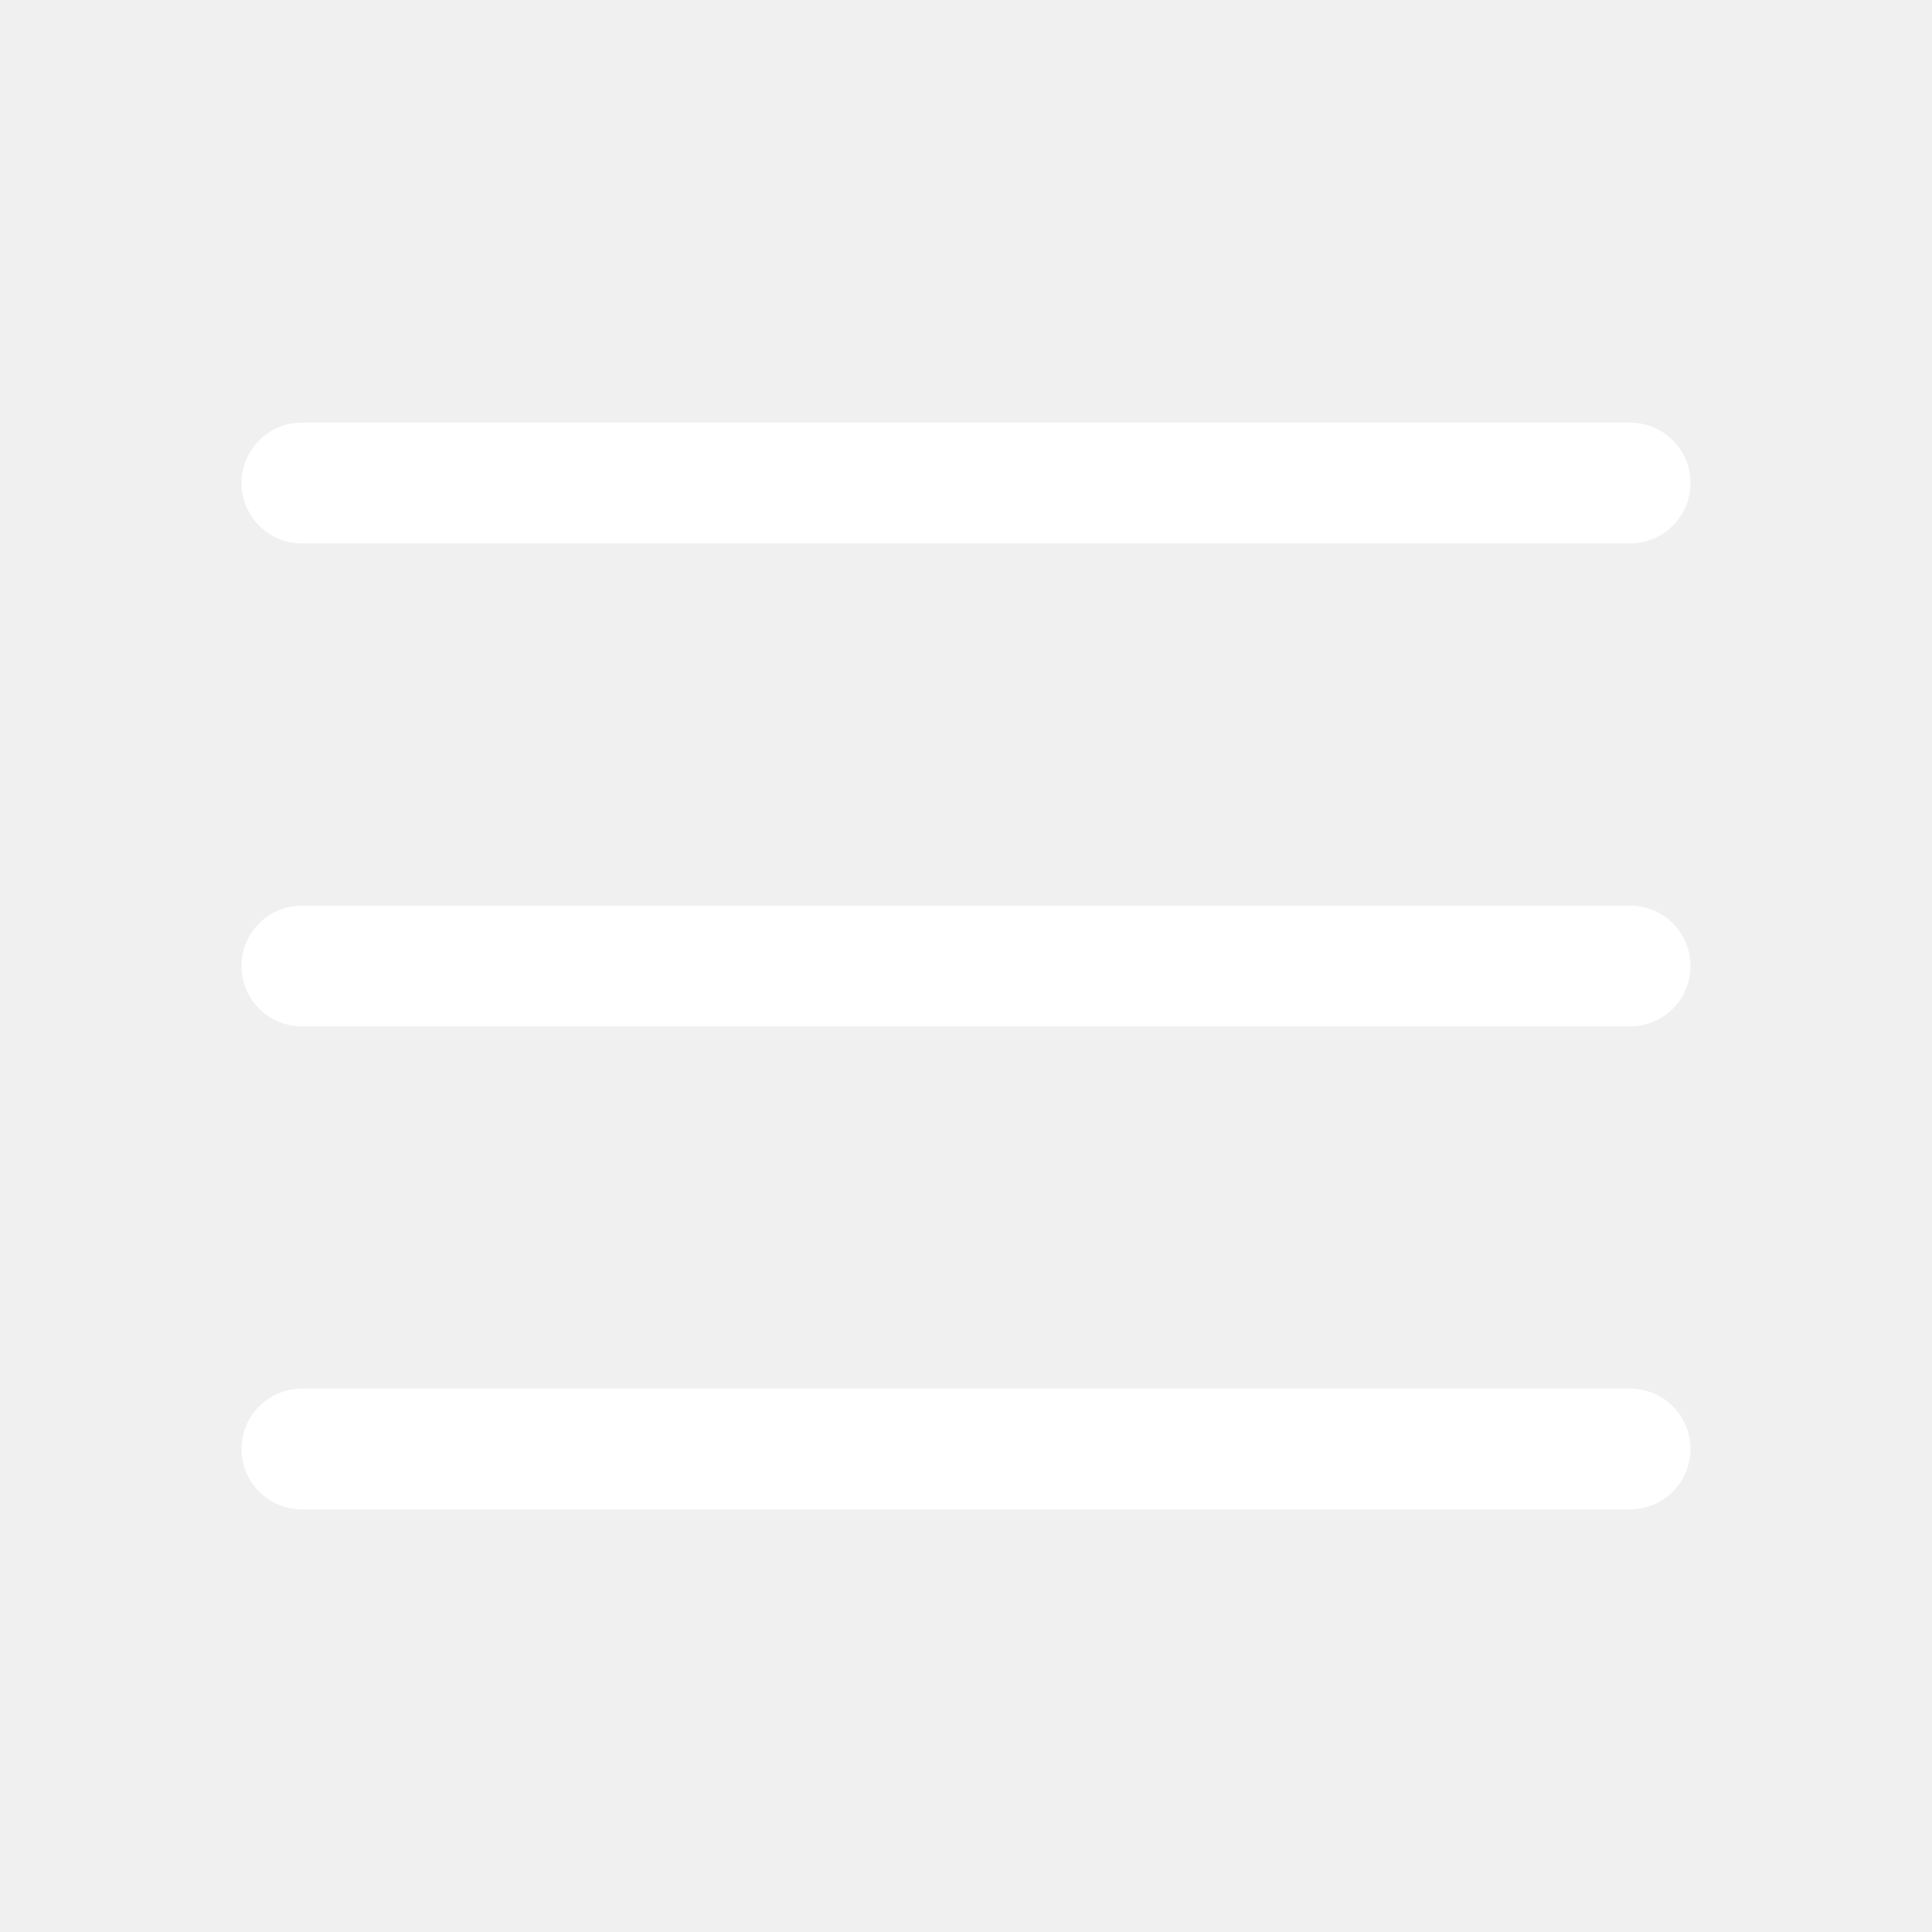
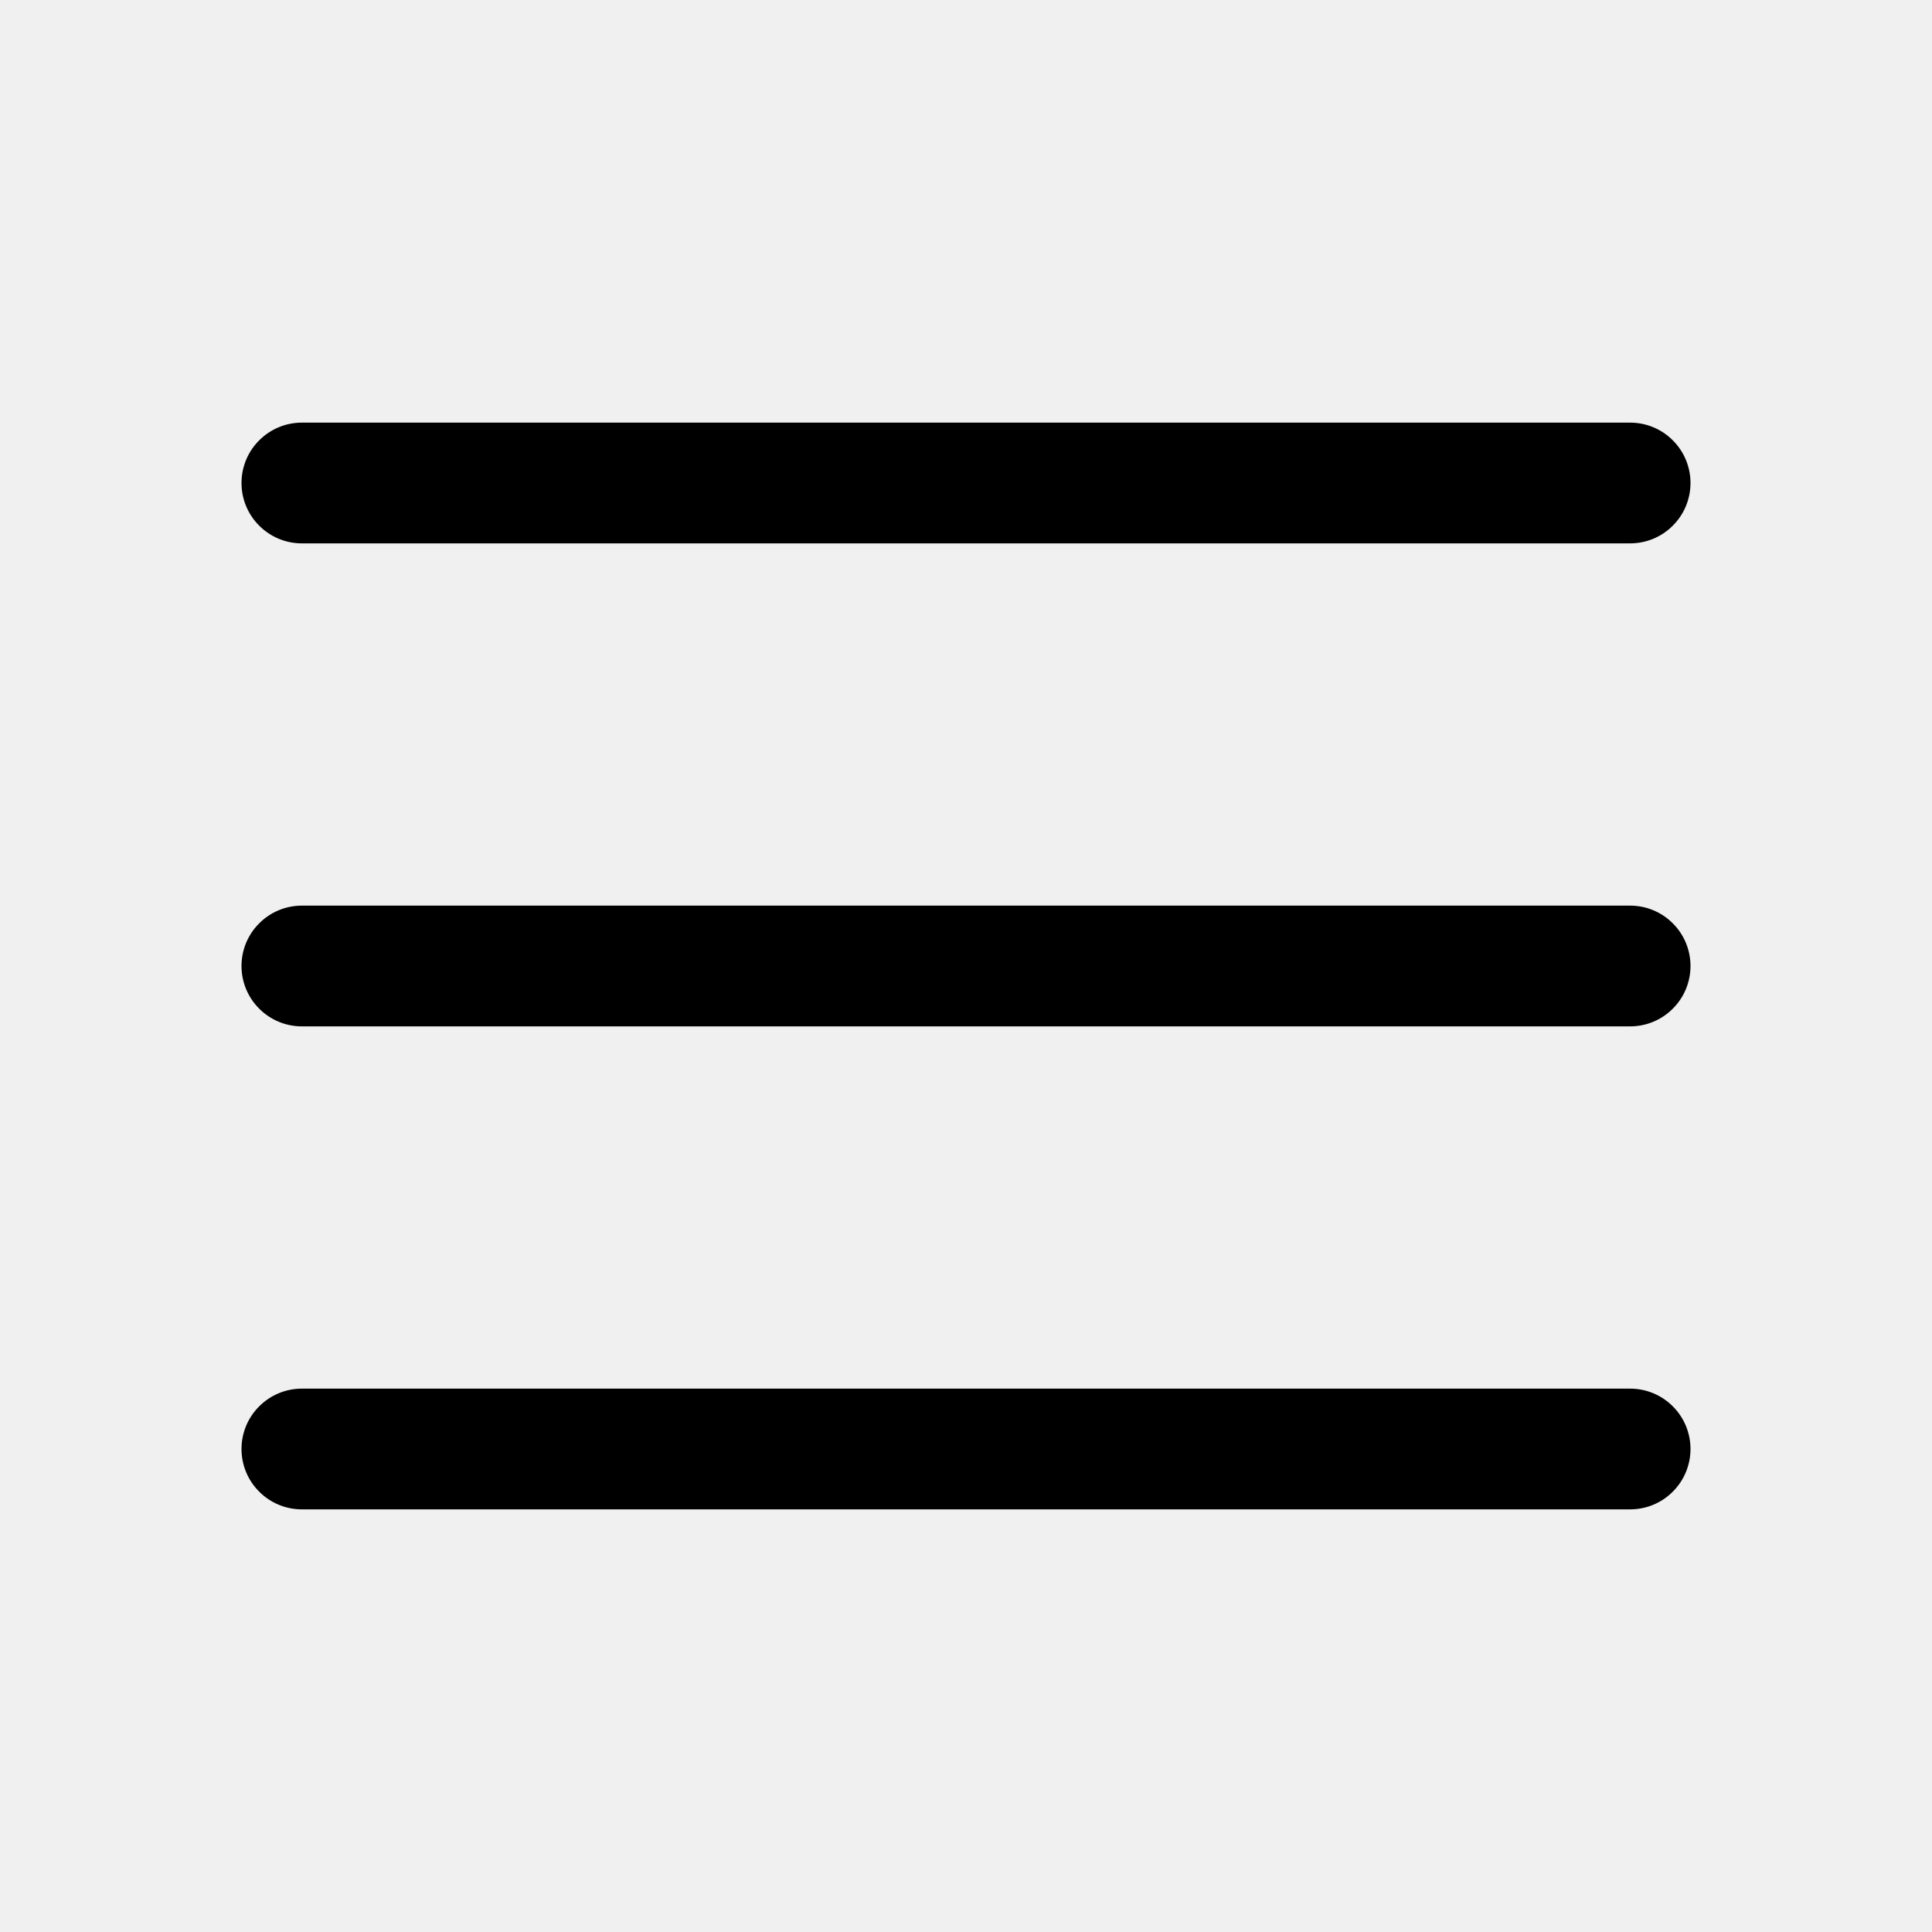
<svg xmlns="http://www.w3.org/2000/svg" width="24" height="24" viewBox="0 0 24 24" fill="none">
-   <path d="M21 12C21 12.199 20.921 12.39 20.78 12.53C20.64 12.671 20.449 12.75 20.25 12.75H3.75C3.551 12.75 3.36 12.671 3.22 12.53C3.079 12.39 3 12.199 3 12C3 11.801 3.079 11.61 3.22 11.47C3.36 11.329 3.551 11.25 3.75 11.25H20.25C20.449 11.25 20.64 11.329 20.78 11.47C20.921 11.61 21 11.801 21 12ZM3.75 6.75H20.25C20.449 6.75 20.64 6.671 20.78 6.53C20.921 6.39 21 6.199 21 6C21 5.801 20.921 5.61 20.78 5.47C20.64 5.329 20.449 5.25 20.25 5.25H3.75C3.551 5.25 3.36 5.329 3.22 5.47C3.079 5.61 3 5.801 3 6C3 6.199 3.079 6.39 3.22 6.53C3.36 6.671 3.551 6.75 3.75 6.75ZM20.25 17.25H3.75C3.551 17.25 3.36 17.329 3.22 17.47C3.079 17.61 3 17.801 3 18C3 18.199 3.079 18.39 3.22 18.53C3.36 18.671 3.551 18.75 3.75 18.75H20.25C20.449 18.75 20.64 18.671 20.78 18.53C20.921 18.39 21 18.199 21 18C21 17.801 20.921 17.61 20.78 17.47C20.64 17.329 20.449 17.25 20.25 17.25Z" fill="white" />
+   <path d="M21 12C21 12.199 20.921 12.39 20.78 12.53C20.64 12.671 20.449 12.75 20.25 12.75H3.75C3.551 12.75 3.36 12.671 3.22 12.53C3.079 12.39 3 12.199 3 12C3 11.801 3.079 11.61 3.22 11.47C3.36 11.329 3.551 11.25 3.75 11.25H20.25C20.449 11.25 20.64 11.329 20.78 11.47C20.921 11.61 21 11.801 21 12ZM3.75 6.75H20.25C20.449 6.75 20.64 6.671 20.78 6.53C20.921 6.39 21 6.199 21 6C21 5.801 20.921 5.61 20.78 5.47C20.64 5.329 20.449 5.25 20.25 5.25H3.75C3.551 5.25 3.36 5.329 3.22 5.47C3.079 5.61 3 5.801 3 6C3 6.199 3.079 6.39 3.22 6.53C3.36 6.671 3.551 6.75 3.75 6.75ZM20.25 17.25H3.75C3.551 17.25 3.36 17.329 3.22 17.47C3.079 17.61 3 17.801 3 18C3 18.199 3.079 18.39 3.22 18.53C3.36 18.671 3.551 18.75 3.75 18.75H20.25C20.449 18.75 20.64 18.671 20.78 18.53C20.921 18.39 21 18.199 21 18C21 17.801 20.921 17.61 20.78 17.47C20.64 17.329 20.449 17.25 20.25 17.25Z" fill="currentColor" />
</svg>
